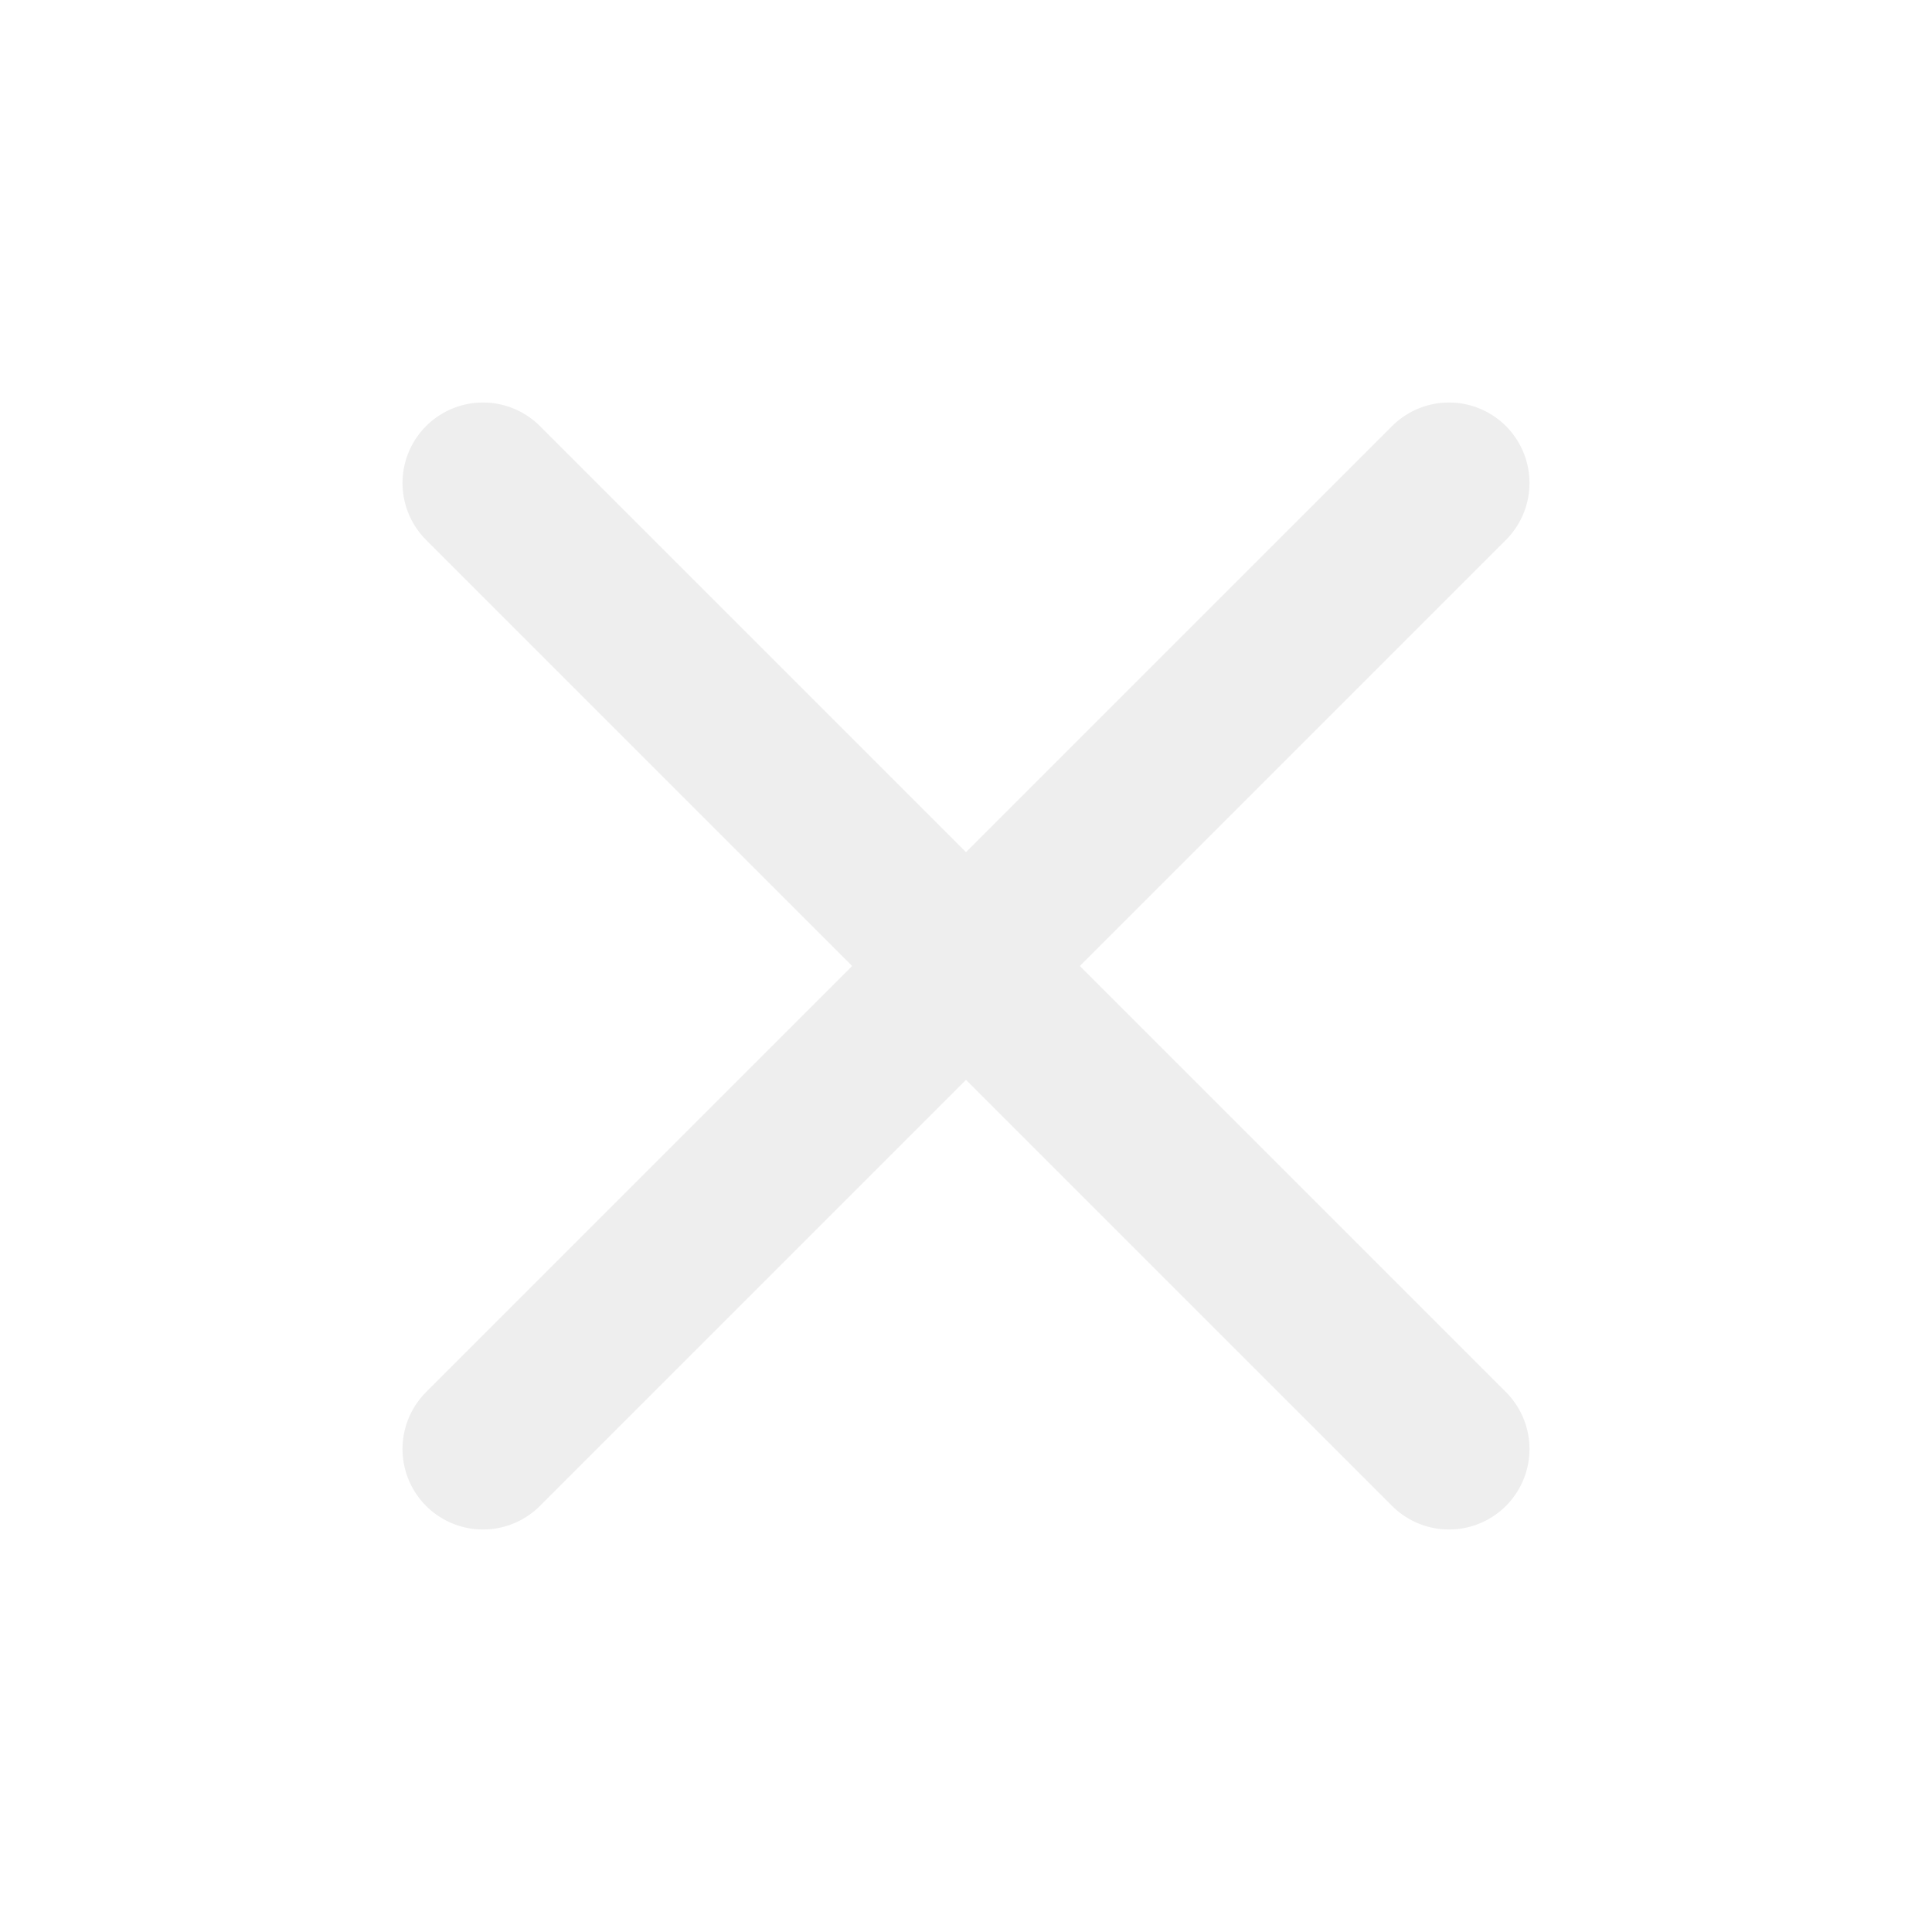
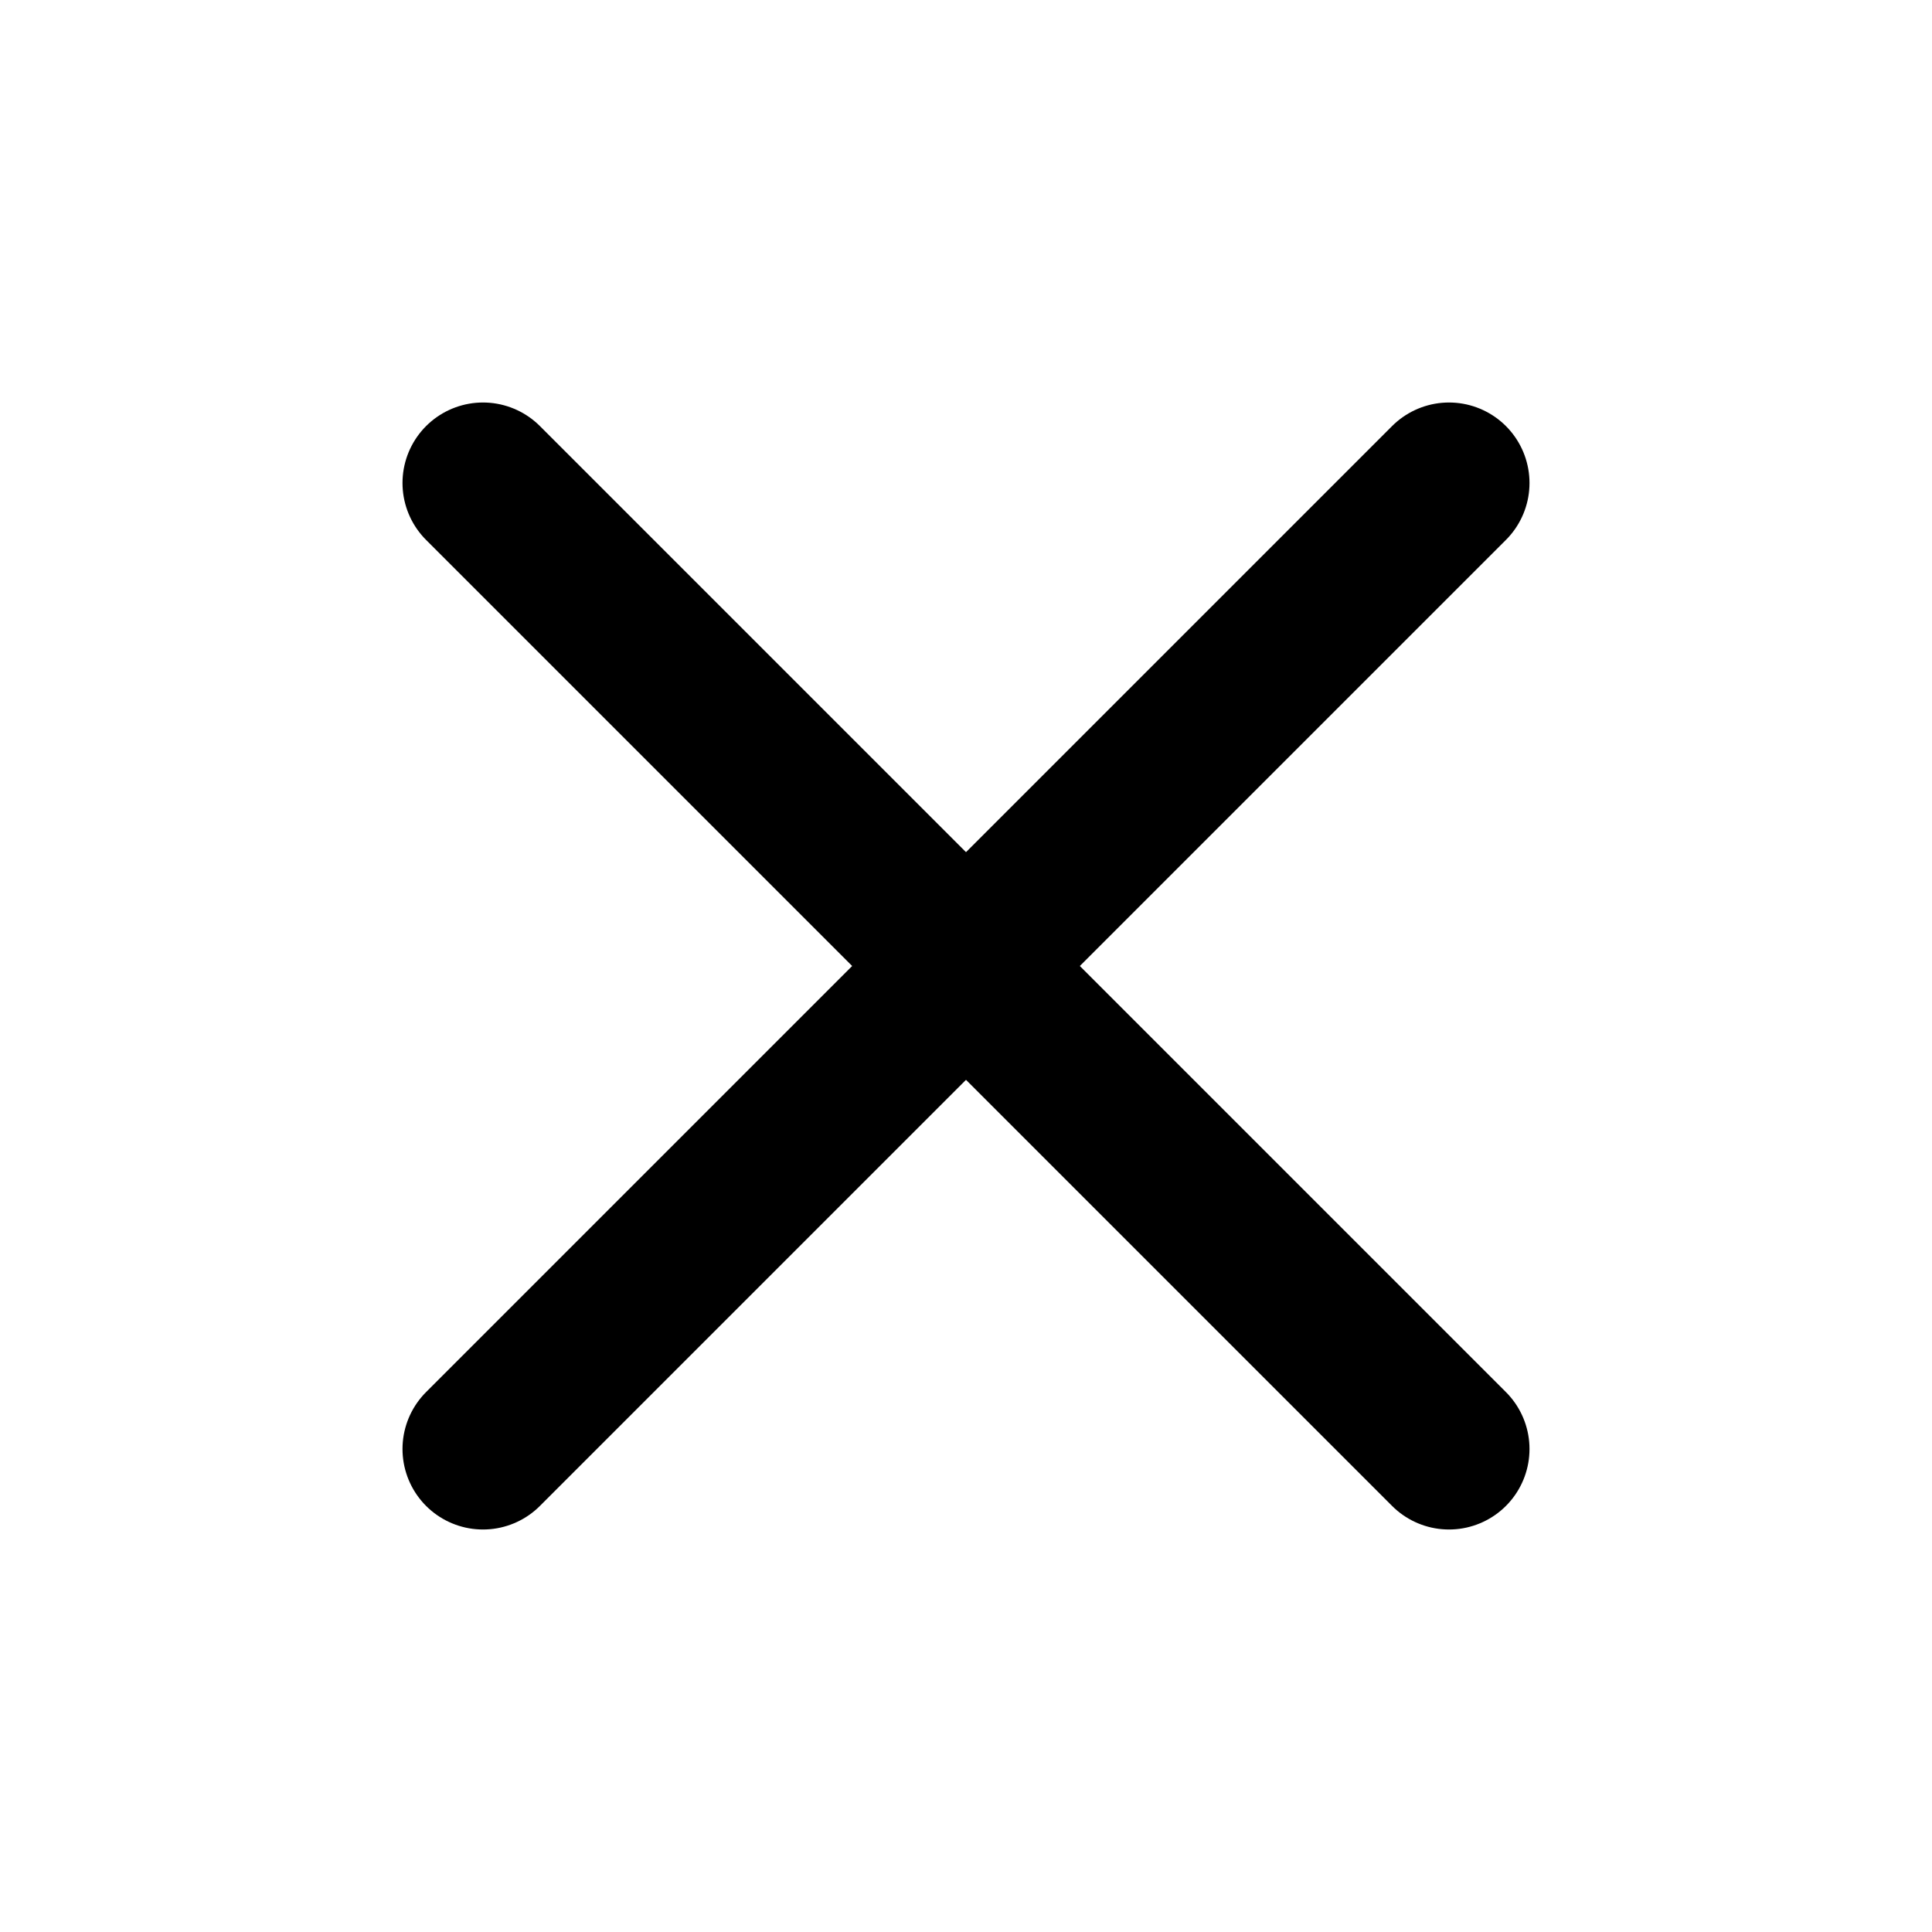
- <svg xmlns="http://www.w3.org/2000/svg" width="24" height="24" viewBox="0 0 24 24" fill="none" stroke="#eeeeee" stroke-width="2" stroke-linecap="round" stroke-linejoin="round" class="feather feather-x">
+ <svg xmlns="http://www.w3.org/2000/svg" width="24" height="24" viewBox="0 0 24 24" fill="none" stroke="currentColor" stroke-width="2" stroke-linecap="round" stroke-linejoin="round" class="feather feather-x">
  <line x1="18" y1="6" x2="6" y2="18" />
  <line x1="6" y1="6" x2="18" y2="18" />
</svg>
